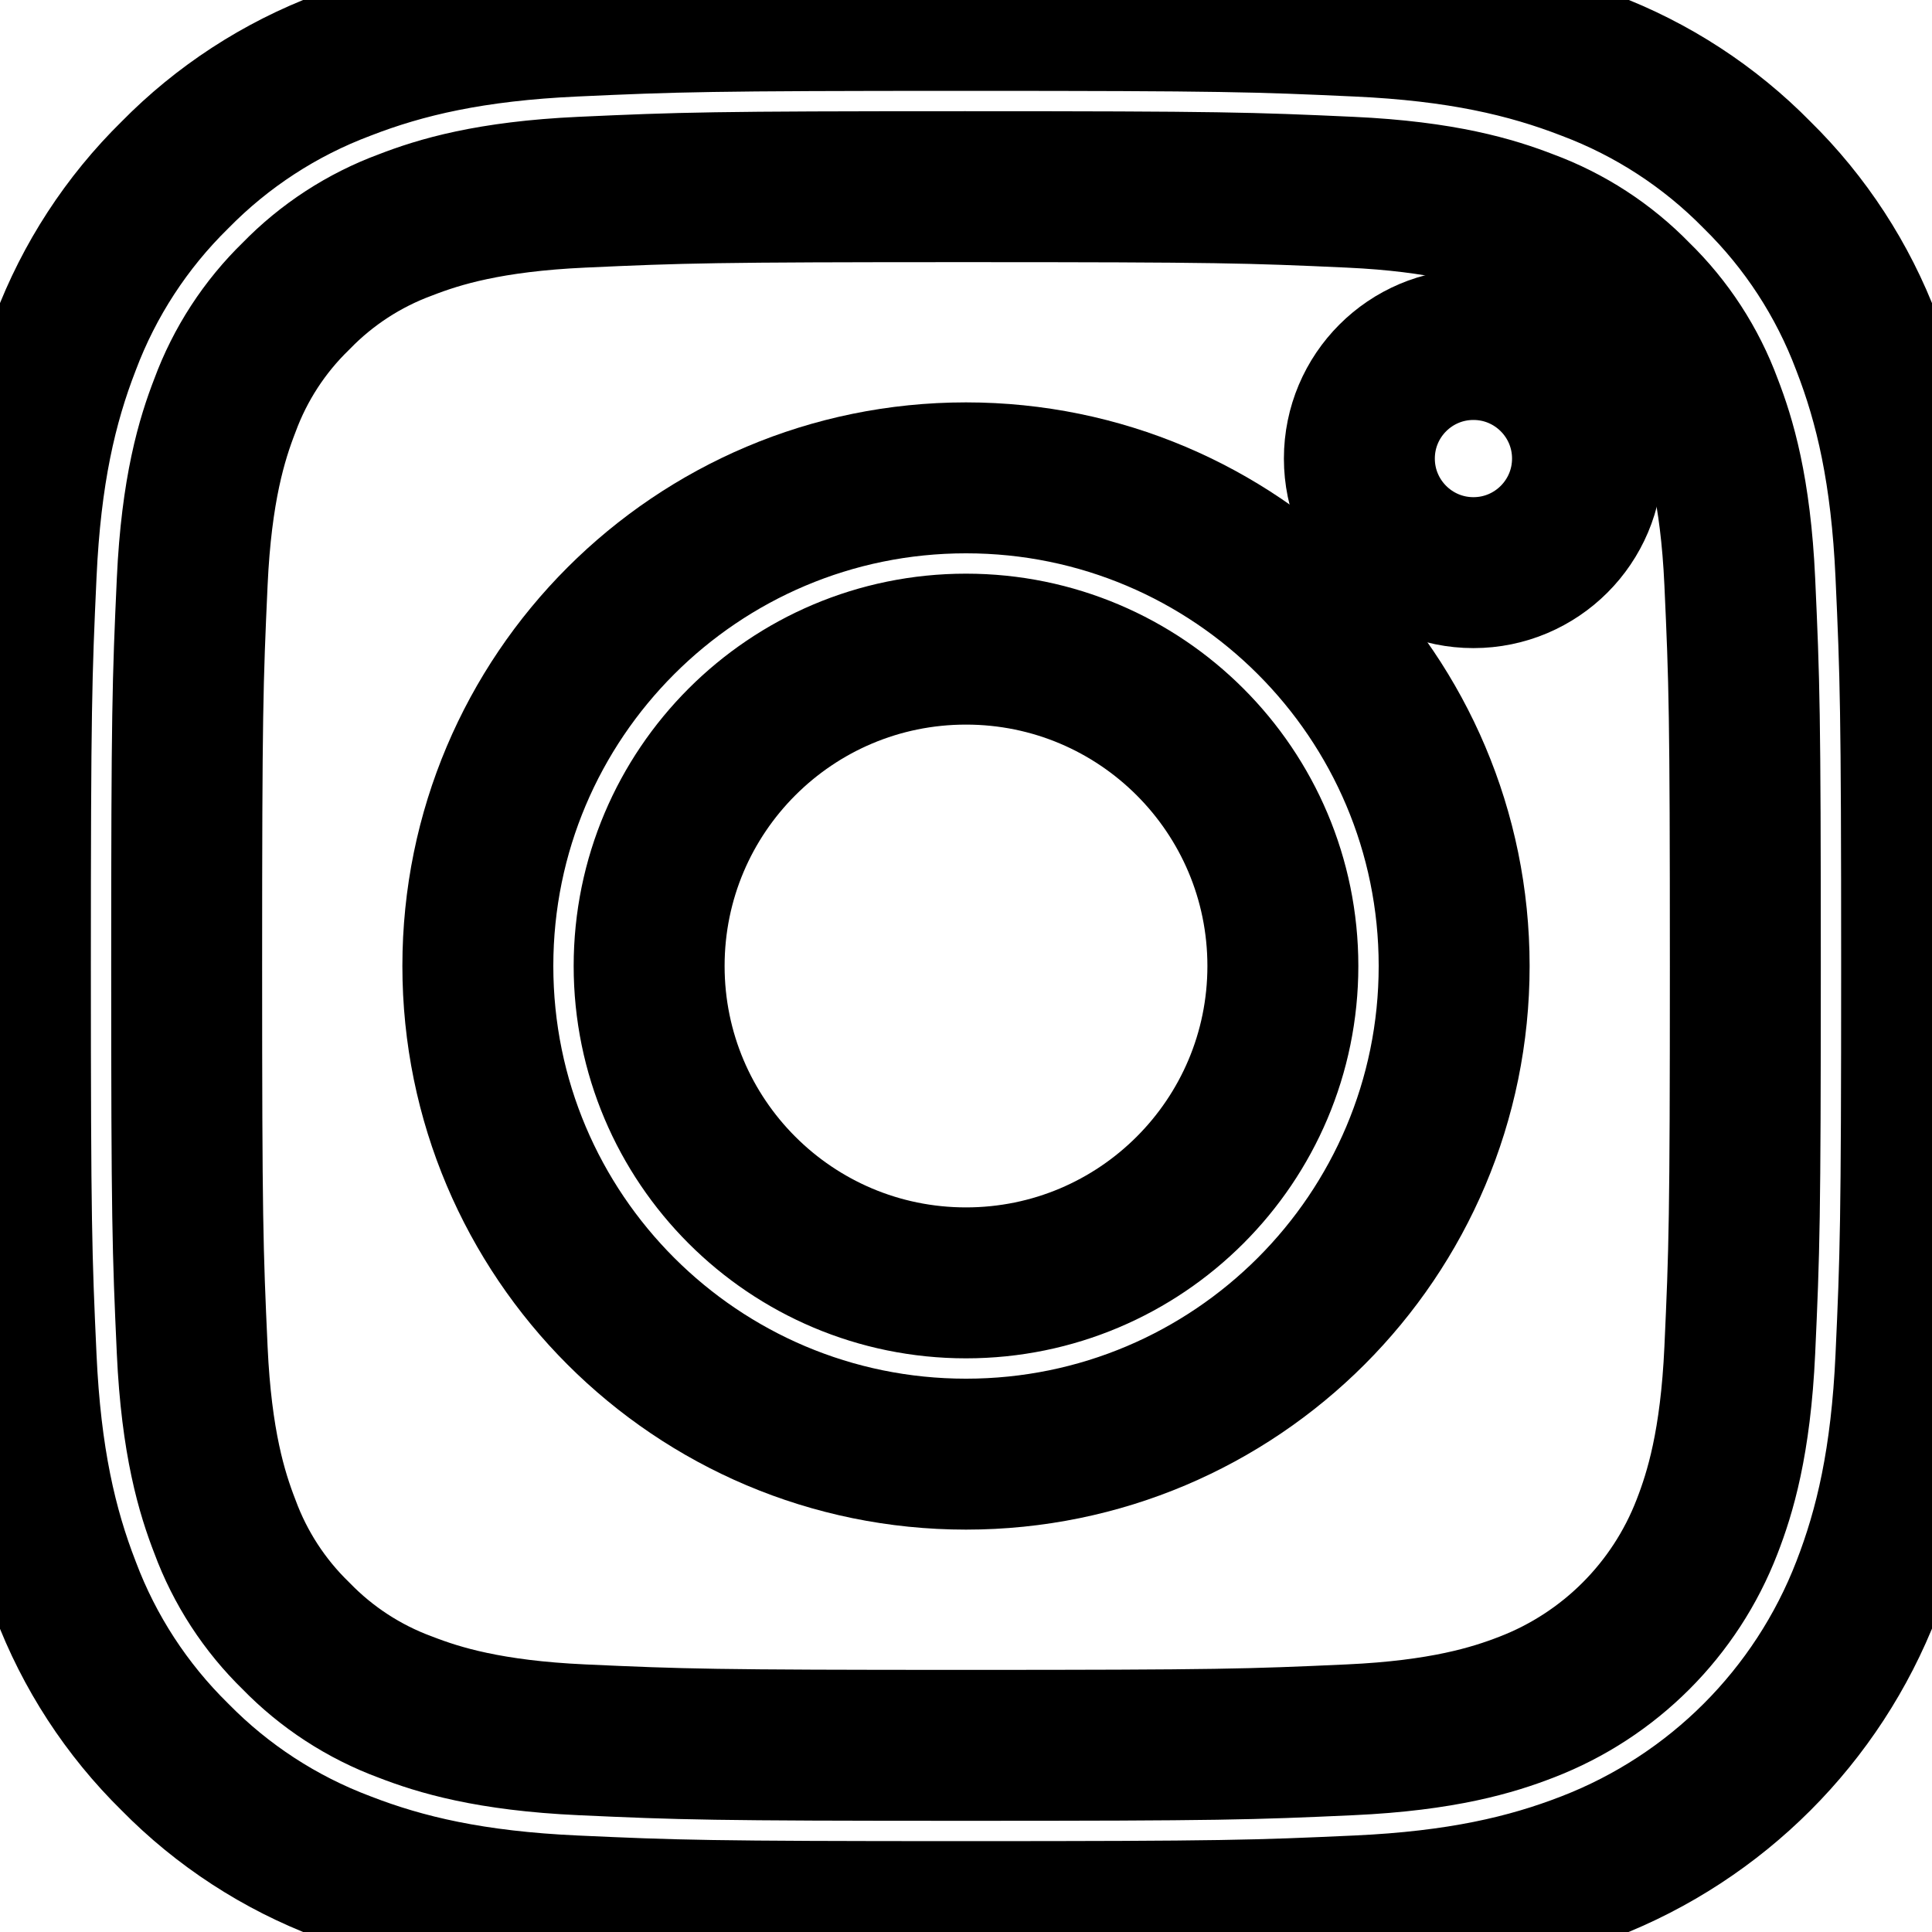
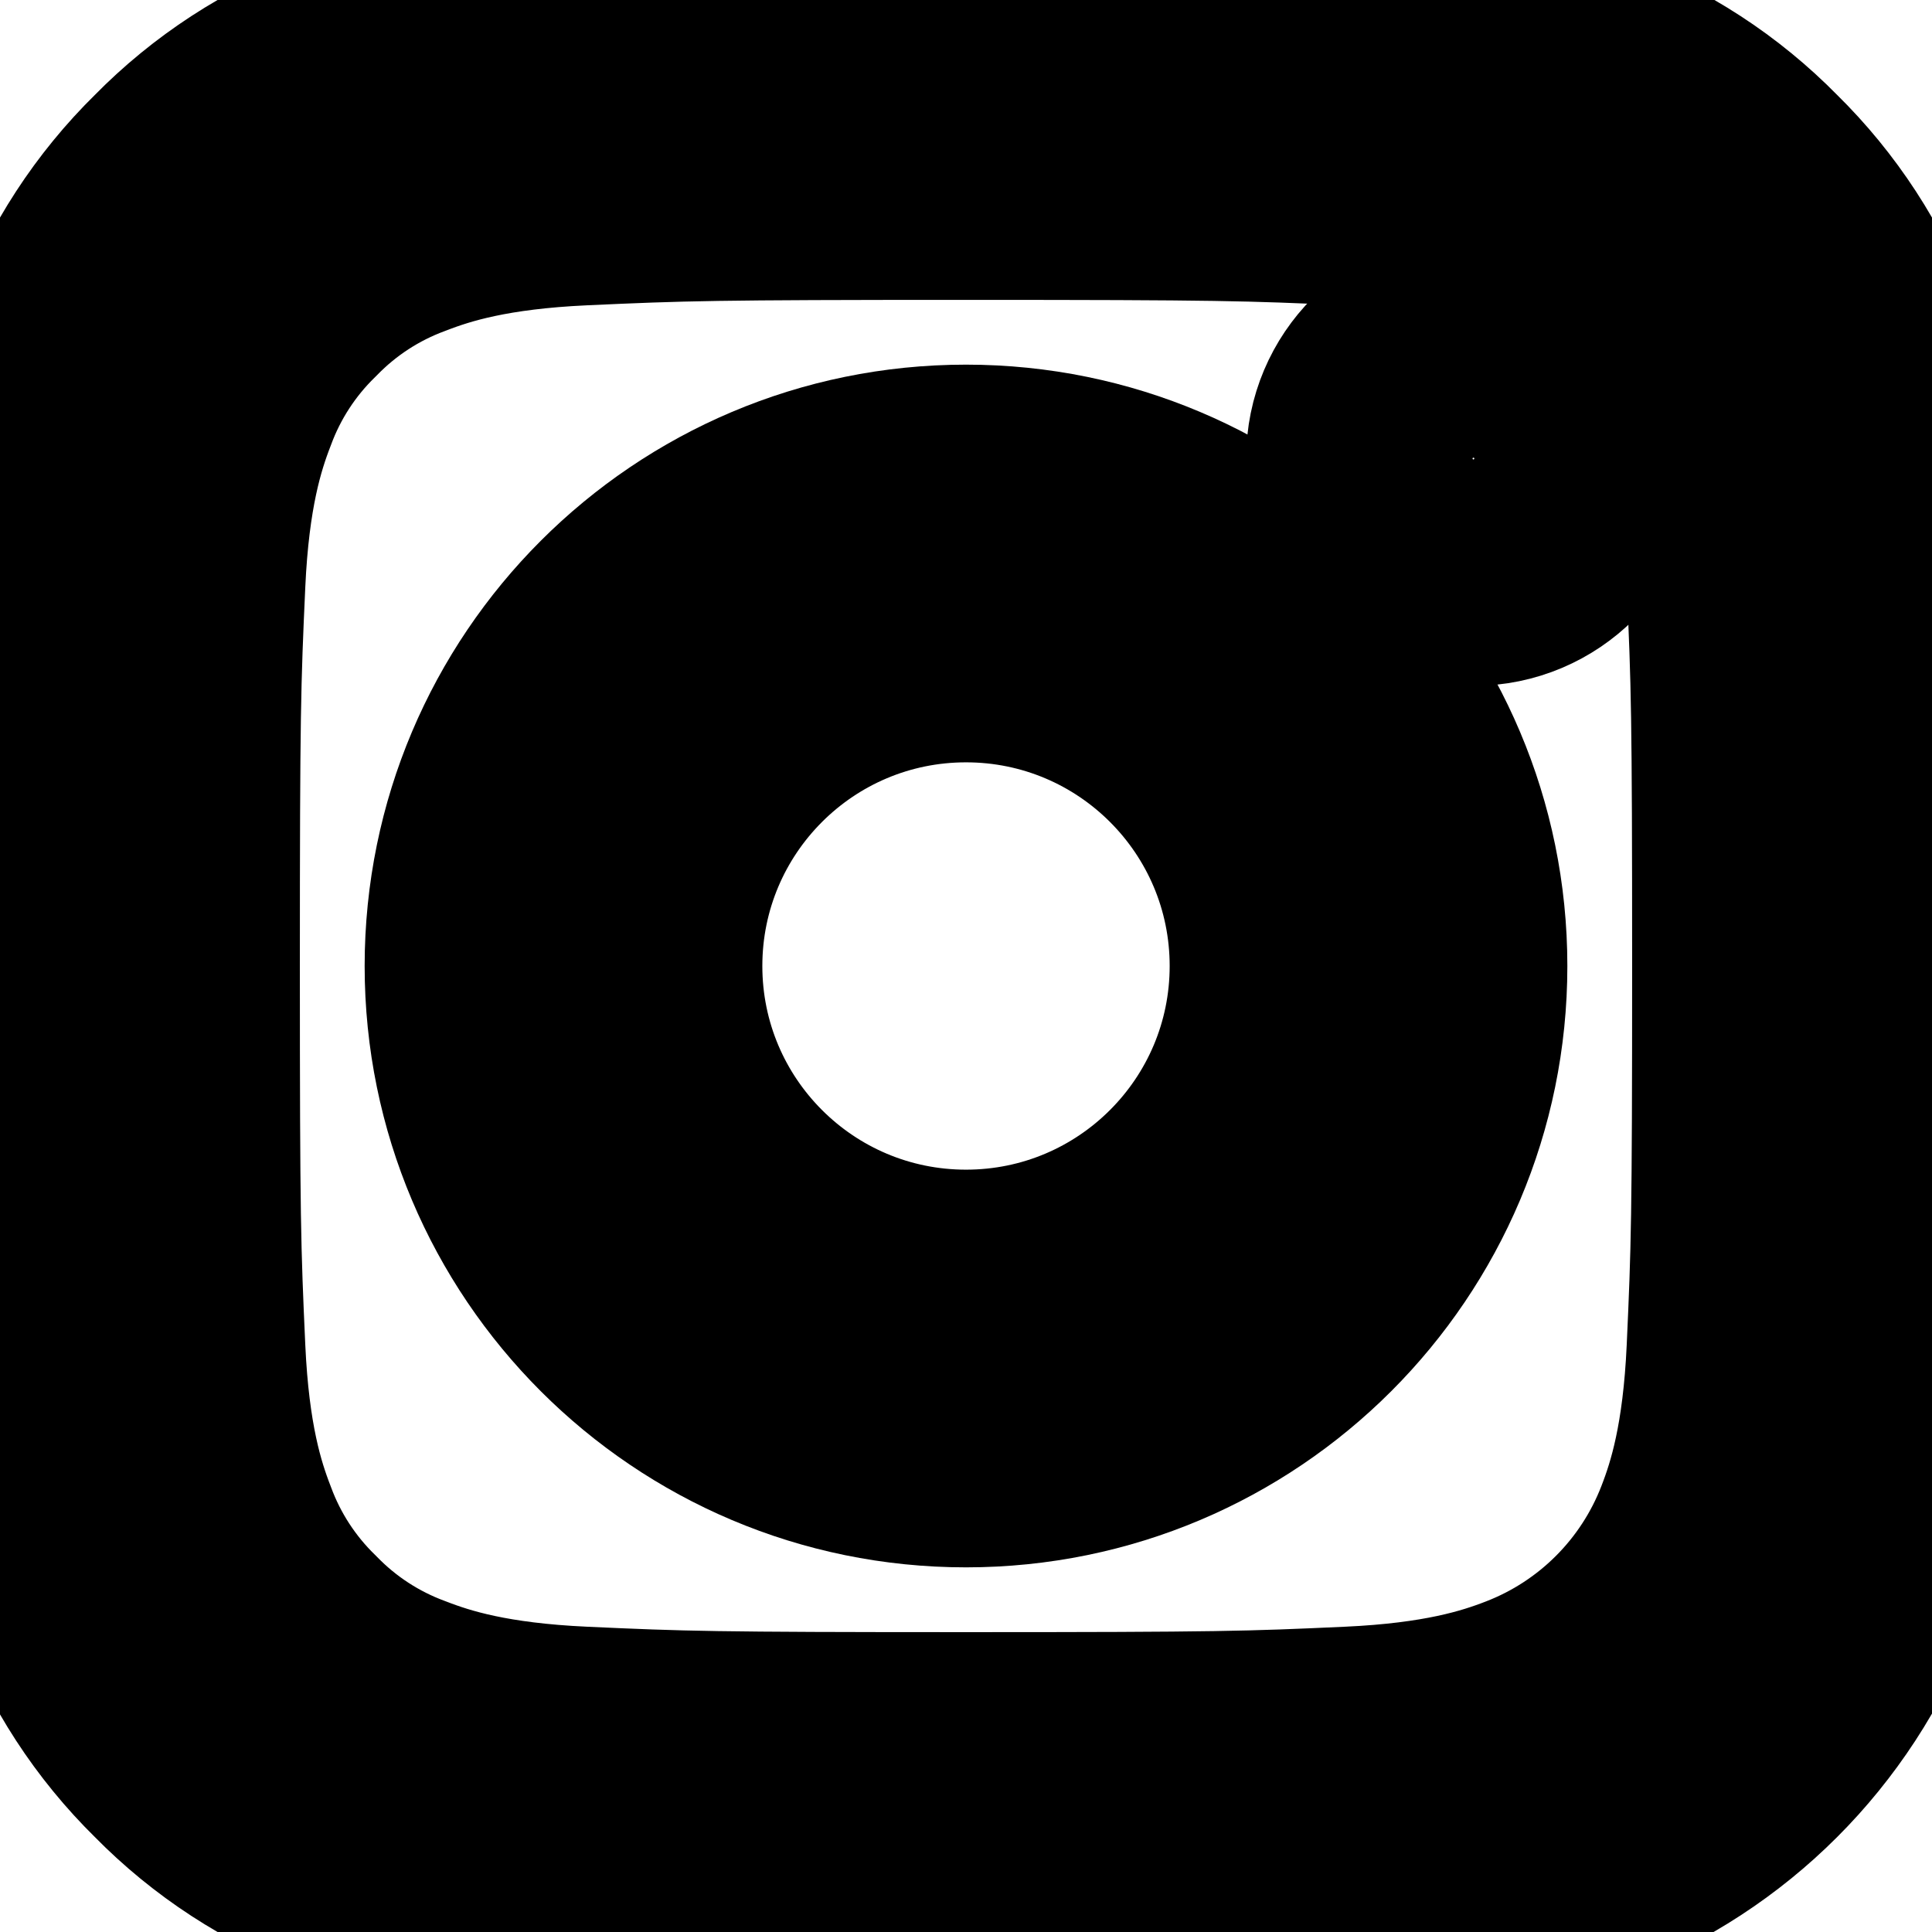
- <svg xmlns="http://www.w3.org/2000/svg" class="icon icon-tabler icon-tabler-brand-instagram" viewBox="0 0 512 512" stroke-width="40" stroke="currentColor" fill="none" stroke-linecap="round" stroke-linejoin="round">
+ <svg xmlns="http://www.w3.org/2000/svg" class="icon icon-tabler icon-tabler-brand-instagram" viewBox="0 0 512 512" stroke-width="60" stroke="currentColor" fill="none" stroke-linecap="round" stroke-linejoin="round">
  <path d="M256,49.471c67.266,0,75.233.257,101.8,1.469,24.562,1.121,37.9,5.224,46.778,8.674a78.052,78.052,0,0,1,28.966,18.845,78.052,78.052,0,0,1,18.845,28.966c3.45,8.877,7.554,22.216,8.674,46.778,1.212,26.565,1.469,34.532,1.469,101.8s-0.257,75.233-1.469,101.8c-1.121,24.562-5.225,37.9-8.674,46.778a83.427,83.427,0,0,1-47.811,47.811c-8.877,3.45-22.216,7.554-46.778,8.674-26.56,1.212-34.527,1.469-101.8,1.469s-75.237-.257-101.8-1.469c-24.562-1.121-37.9-5.225-46.778-8.674a78.051,78.051,0,0,1-28.966-18.845,78.053,78.053,0,0,1-18.845-28.966c-3.45-8.877-7.554-22.216-8.674-46.778-1.212-26.564-1.469-34.532-1.469-101.8s0.257-75.233,1.469-101.8c1.121-24.562,5.224-37.9,8.674-46.778A78.052,78.052,0,0,1,78.458,78.458a78.053,78.053,0,0,1,28.966-18.845c8.877-3.45,22.216-7.554,46.778-8.674,26.565-1.212,34.532-1.469,101.8-1.469m0-45.391c-68.418,0-77,.29-103.866,1.516-26.815,1.224-45.127,5.482-61.151,11.71a123.488,123.488,0,0,0-44.62,29.057A123.488,123.488,0,0,0,17.3,90.982C11.077,107.007,6.819,125.319,5.6,152.134,4.369,179,4.079,187.582,4.079,256S4.369,333,5.6,359.866c1.224,26.815,5.482,45.127,11.71,61.151a123.489,123.489,0,0,0,29.057,44.62,123.486,123.486,0,0,0,44.62,29.057c16.025,6.228,34.337,10.486,61.151,11.71,26.87,1.226,35.449,1.516,103.866,1.516s77-.29,103.866-1.516c26.815-1.224,45.127-5.482,61.151-11.71a128.817,128.817,0,0,0,73.677-73.677c6.228-16.025,10.486-34.337,11.71-61.151,1.226-26.87,1.516-35.449,1.516-103.866s-0.29-77-1.516-103.866c-1.224-26.815-5.482-45.127-11.71-61.151a123.486,123.486,0,0,0-29.057-44.62A123.487,123.487,0,0,0,421.018,17.3C404.993,11.077,386.681,6.819,359.866,5.6,333,4.369,324.418,4.079,256,4.079h0Z" />
  <path d="M256,126.635A129.365,129.365,0,1,0,385.365,256,129.365,129.365,0,0,0,256,126.635Zm0,213.338A83.973,83.973,0,1,1,339.974,256,83.974,83.974,0,0,1,256,339.973Z" />
  <circle cx="390.476" cy="121.524" r="30.23" />
</svg>
